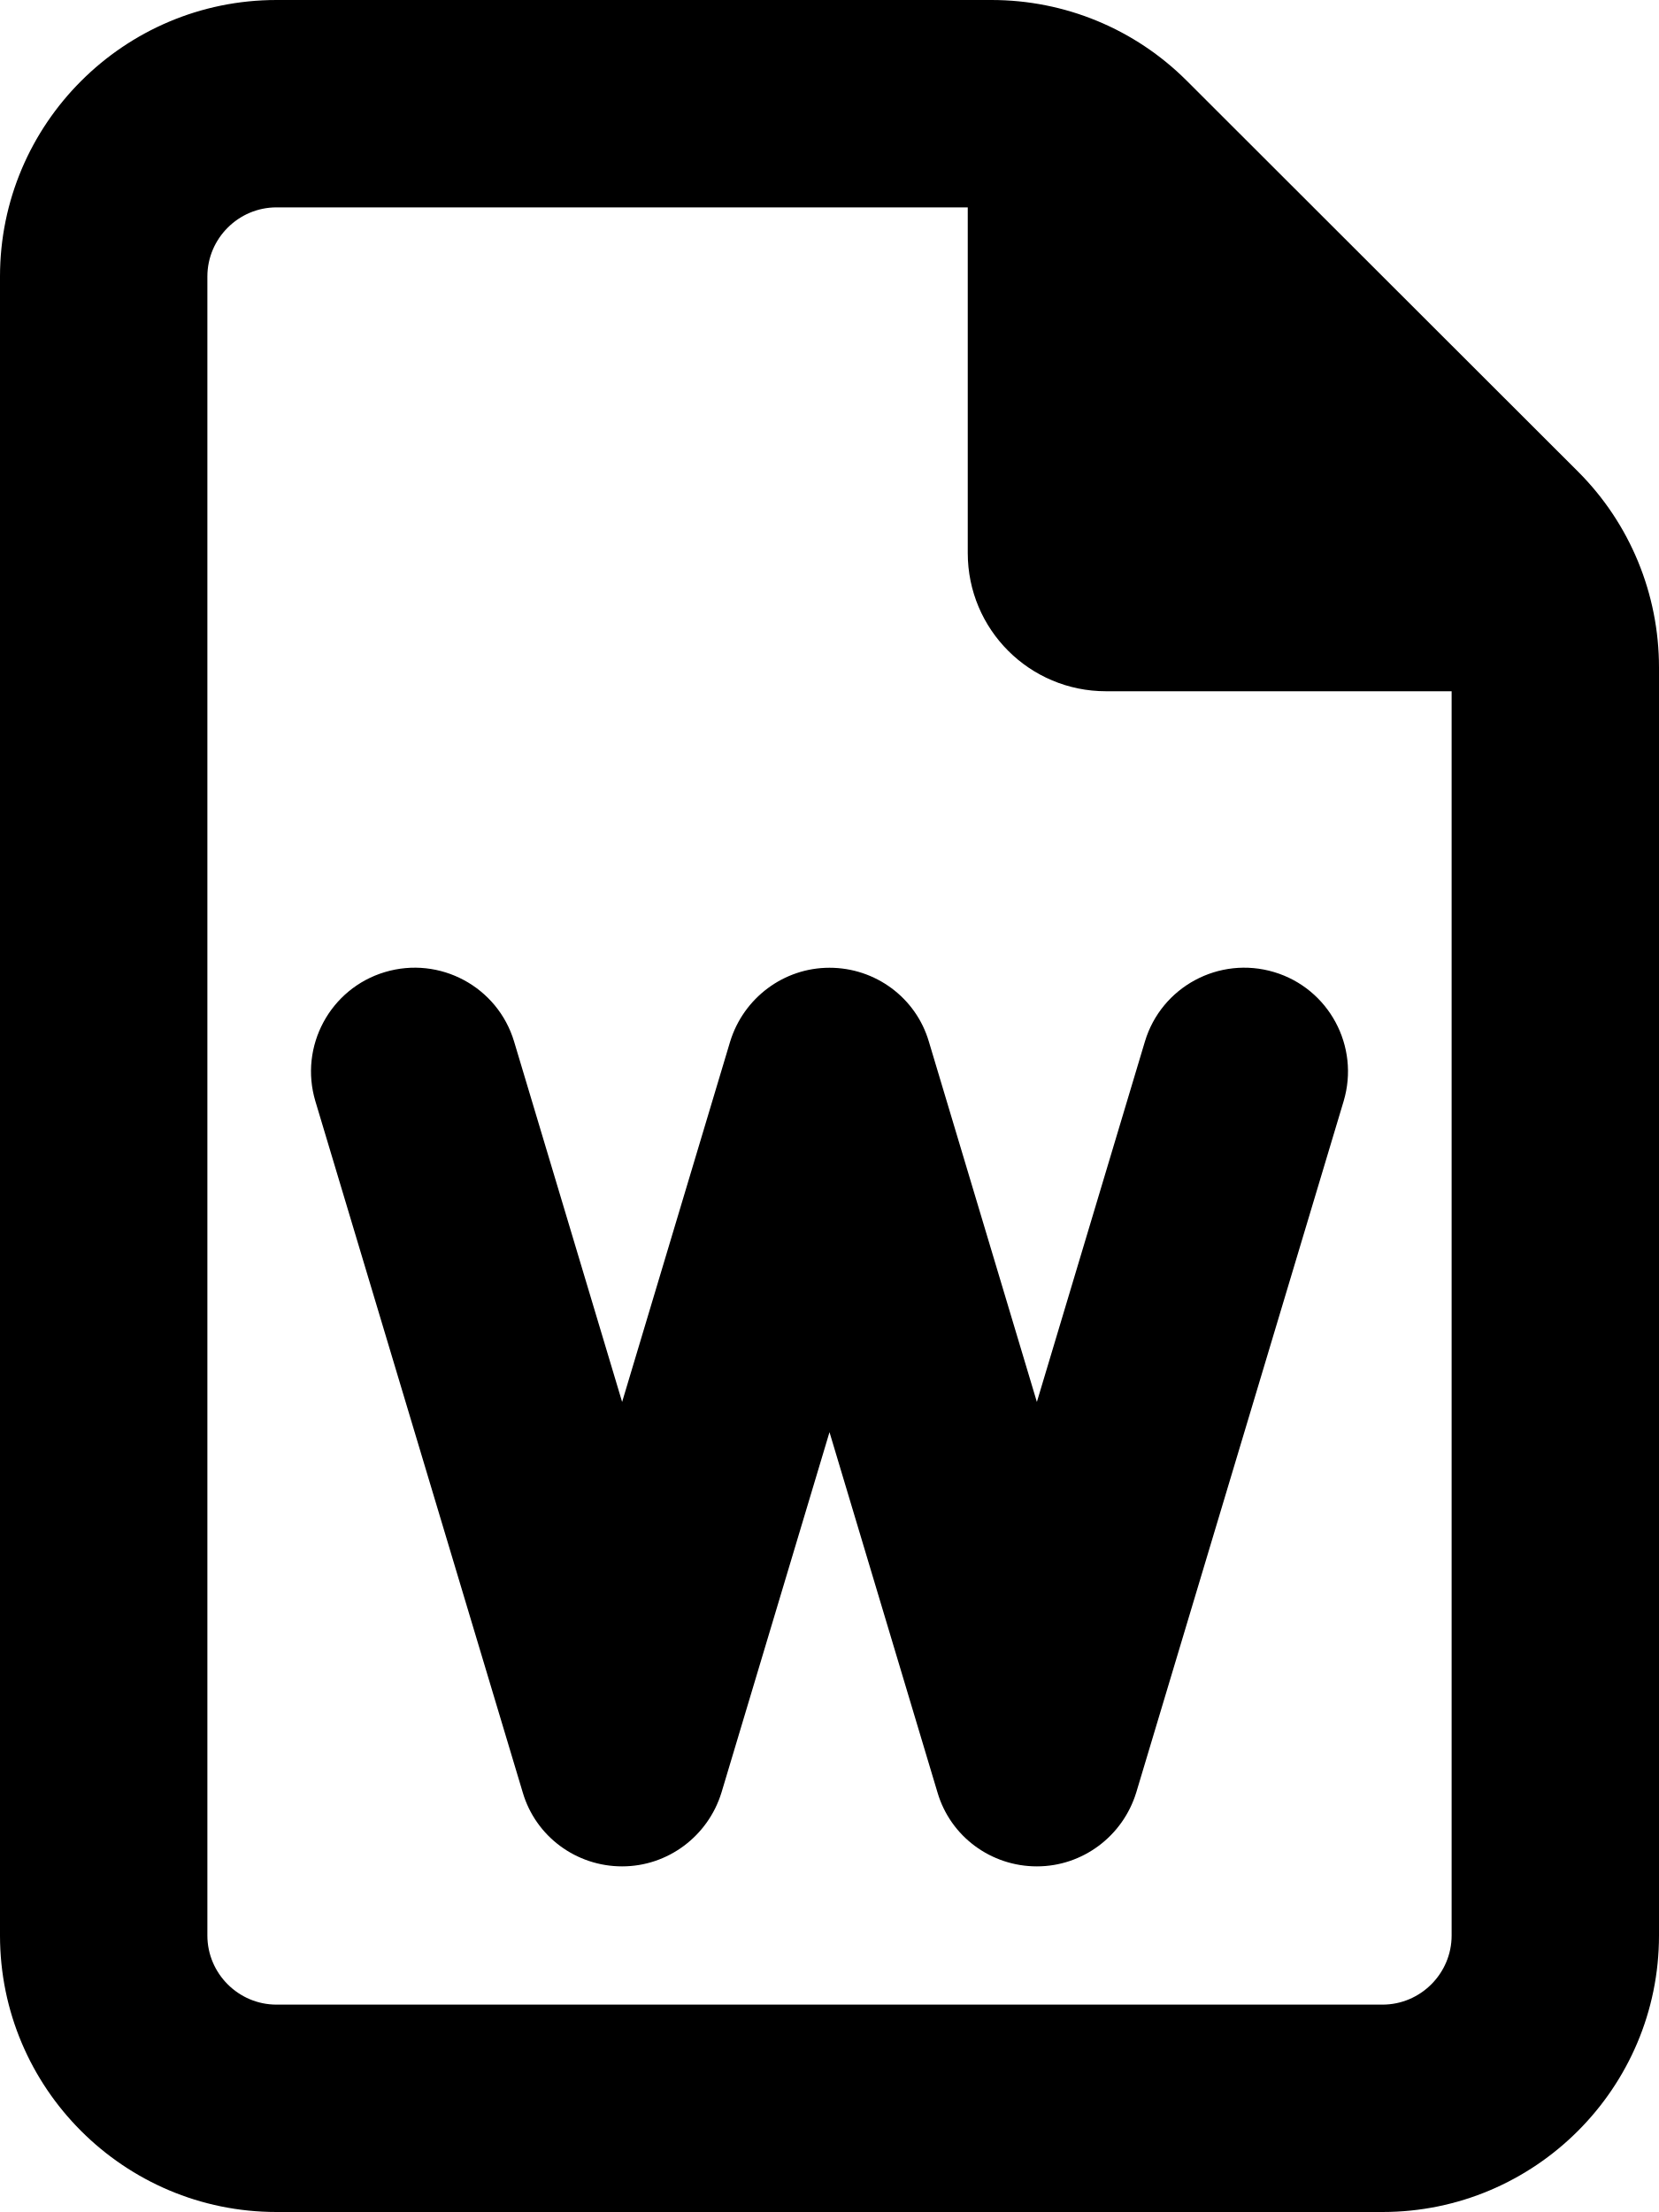
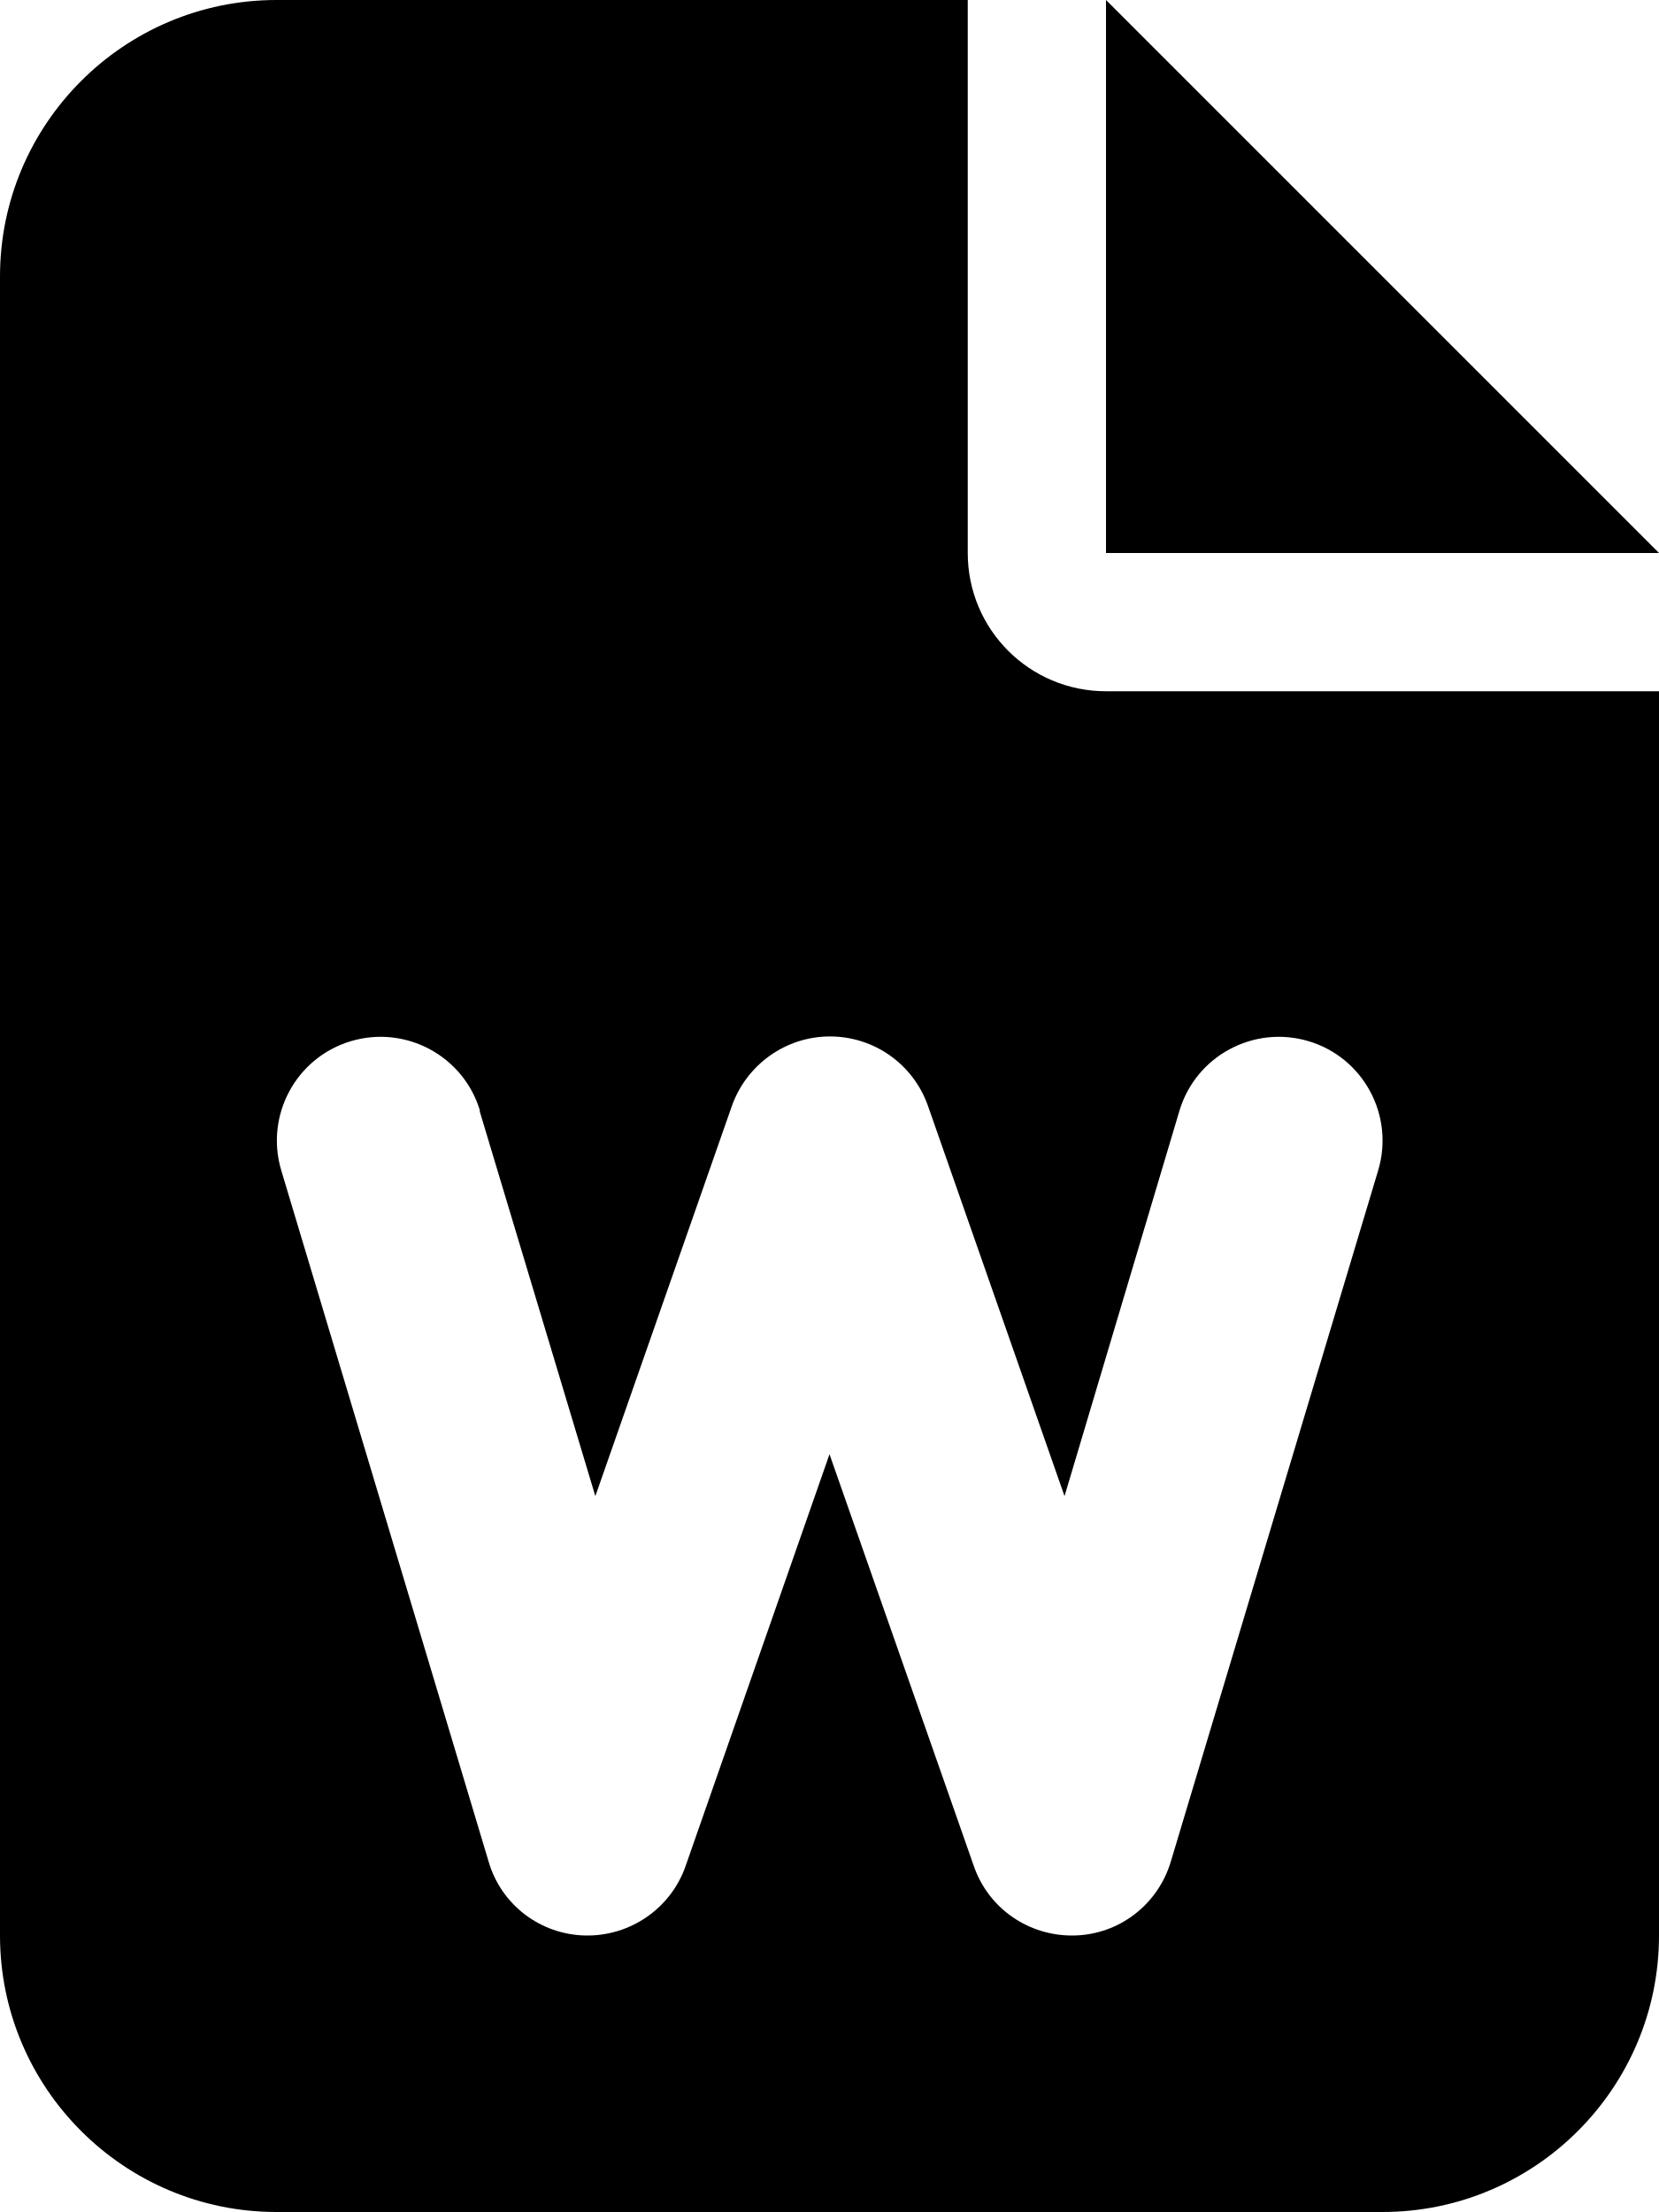
<svg xmlns="http://www.w3.org/2000/svg" viewBox="0 0 384 512">
-   <path d="M48 448V64c0-8.8 7.2-16 16-16H224v80c0 17.7 14.3 32 32 32h80V448c0 8.8-7.2 16-16 16H64c-8.8 0-16-7.2-16-16zM64 0C28.7 0 0 28.7 0 64V448c0 35.3 28.7 64 64 64H320c35.3 0 64-28.7 64-64V154.5c0-17-6.7-33.3-18.7-45.3L274.7 18.7C262.7 6.7 246.5 0 229.5 0H64zm55 241.1c-3.8-12.7-17.2-19.9-29.9-16.1s-19.9 17.2-16.1 29.9l48 160c3 10.2 12.4 17.1 23 17.1s19.9-7 23-17.1l25-83.4 25 83.4c3 10.2 12.4 17.1 23 17.1s19.9-7 23-17.1l48-160c3.8-12.7-3.4-26.1-16.1-29.9s-26.1 3.4-29.9 16.1l-25 83.4-25-83.4c-3-10.2-12.4-17.1-23-17.1s-19.9 7-23 17.1l-25 83.4-25-83.4z" />
+   <path d="M64 0C28.7 0 0 28.7 0 64V448c0 35.3 28.7 64 64 64H320c35.3 0 64-28.7 64-64V160H256c-17.7 0-32-14.3-32-32V0H64zM256 0V128H384L256 0zM111 257.1l26.8 89.2 31.6-90.3c3.4-9.6 12.5-16.1 22.7-16.1s19.3 6.4 22.7 16.1l31.6 90.3L273 257.1c3.8-12.7 17.2-19.9 29.9-16.1s19.9 17.2 16.1 29.9l-48 160c-3 10-12 16.9-22.4 17.1s-19.8-6.2-23.2-16.1L192 336.6l-33.3 95.3c-3.4 9.8-12.8 16.3-23.2 16.1s-19.5-7.1-22.4-17.1l-48-160c-3.8-12.7 3.4-26.1 16.1-29.9s26.1 3.4 29.9 16.1z" />
</svg>
